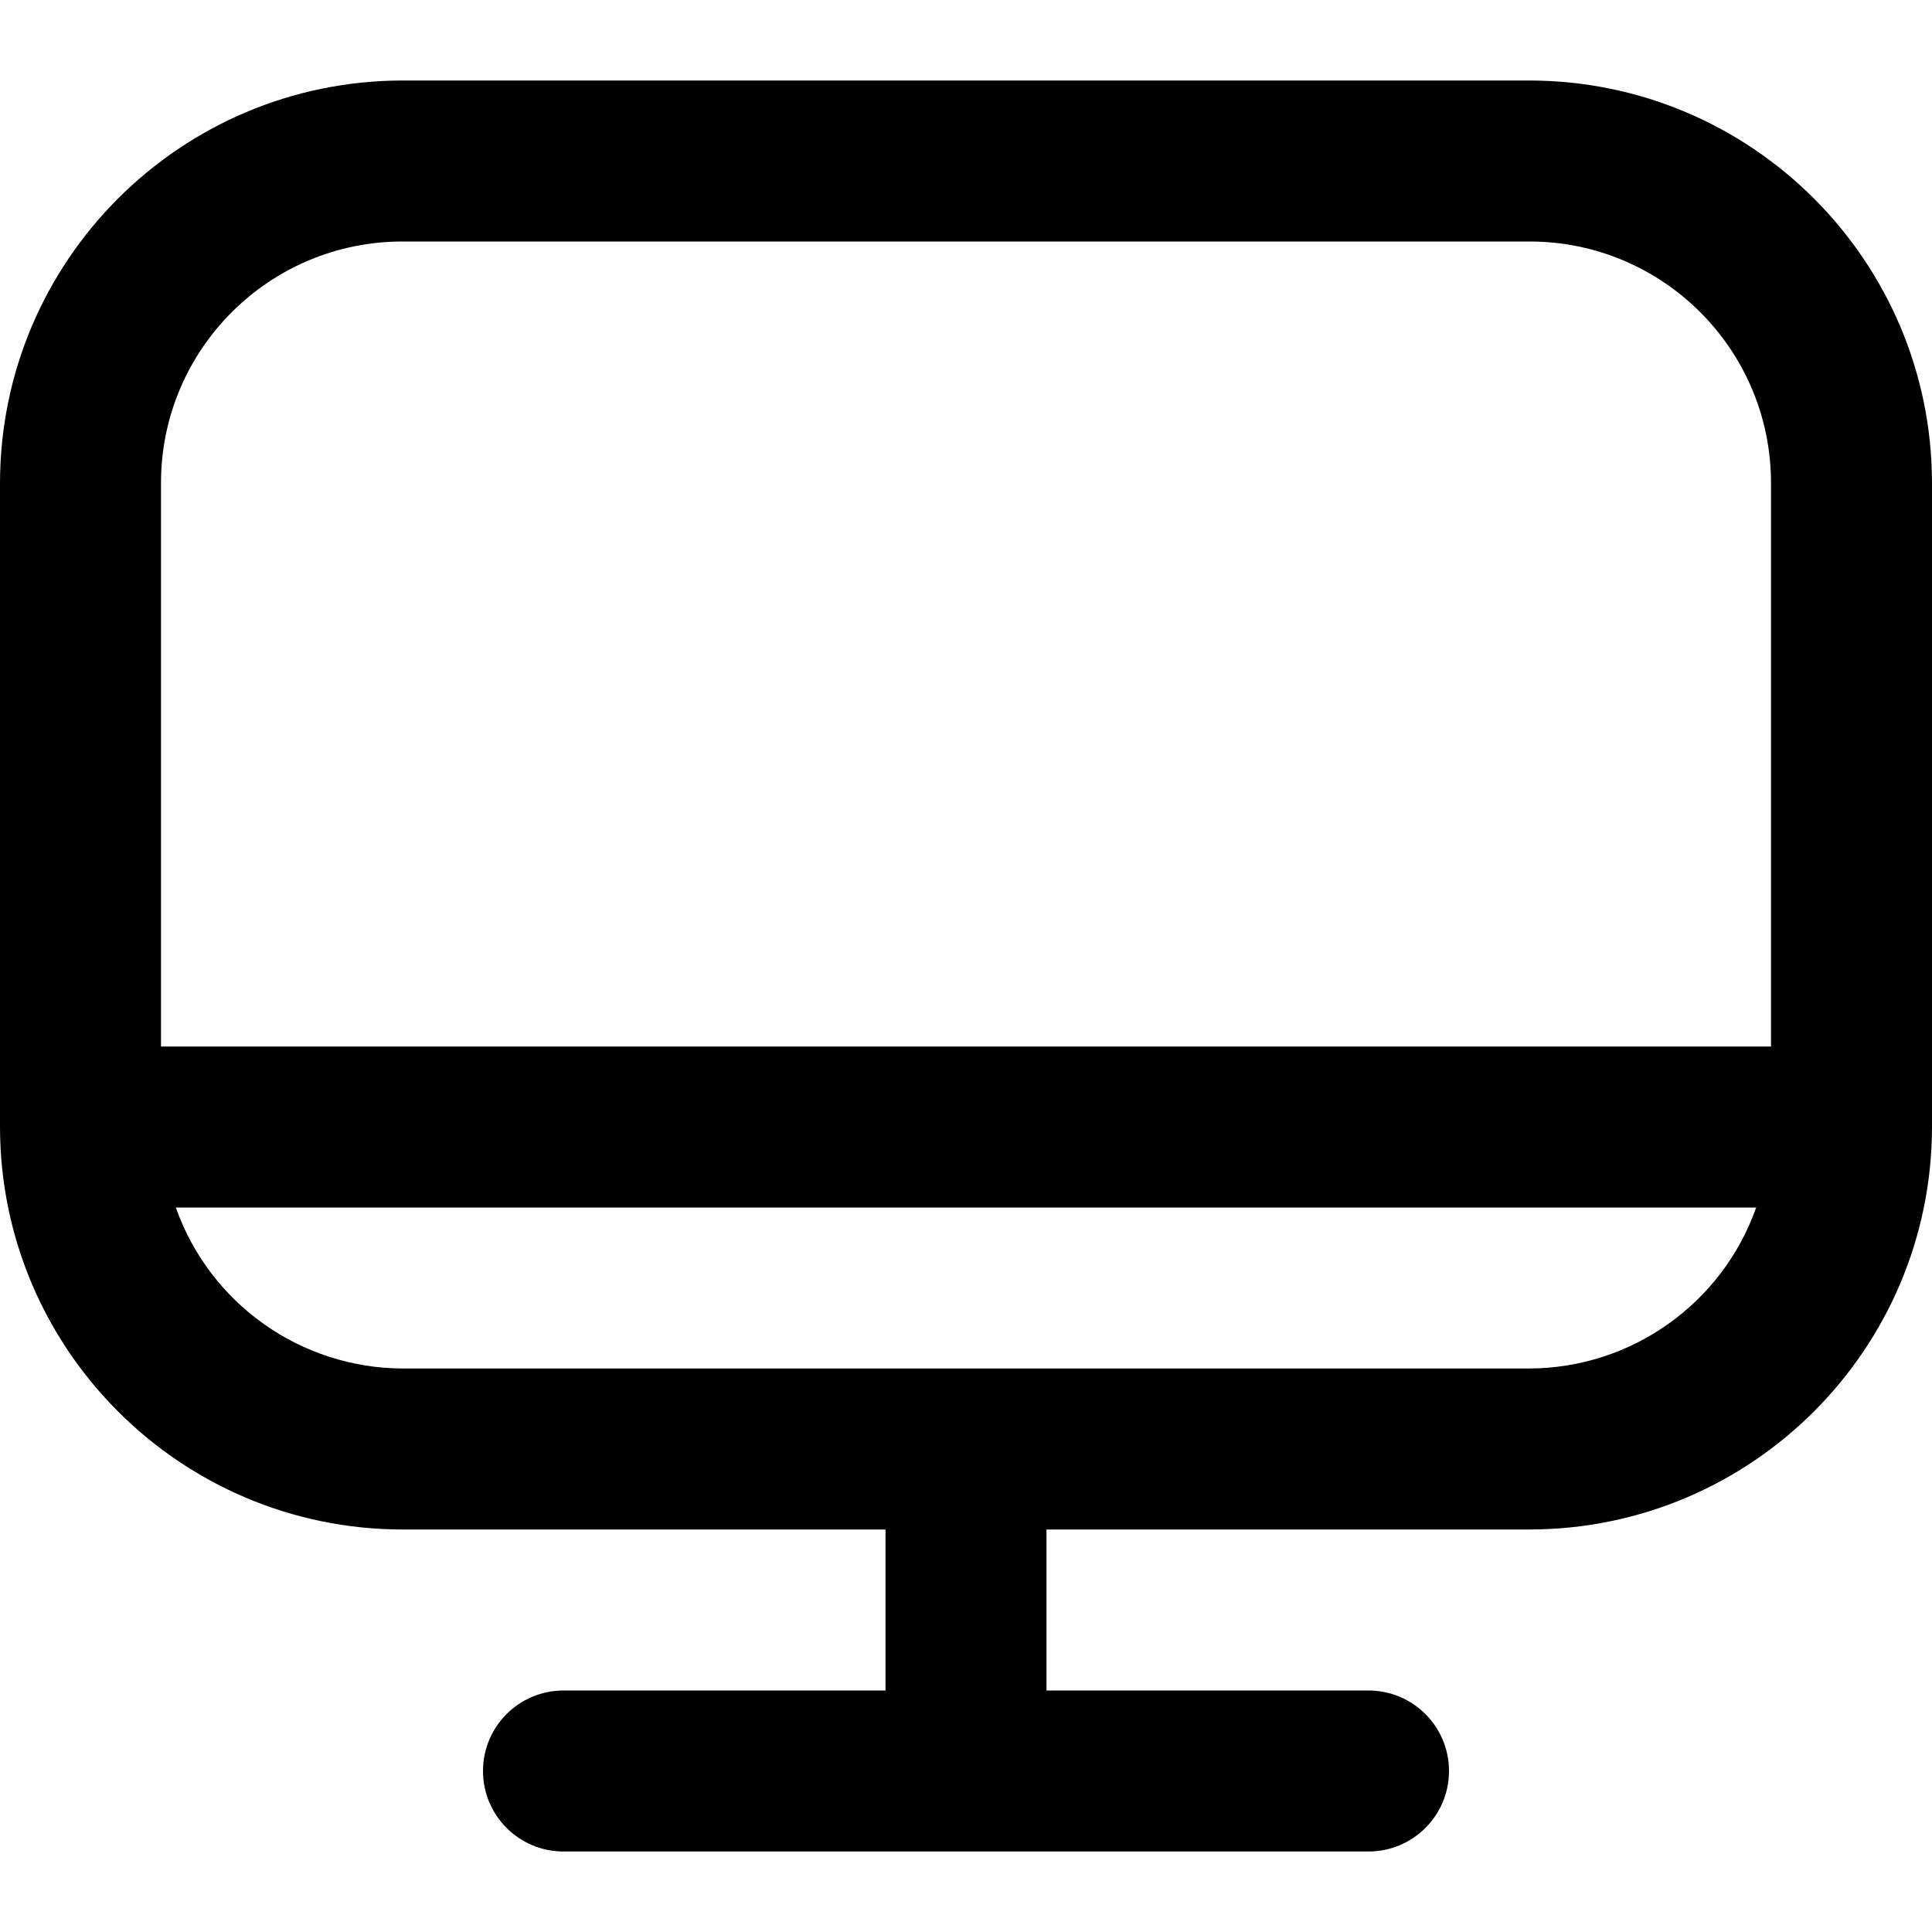
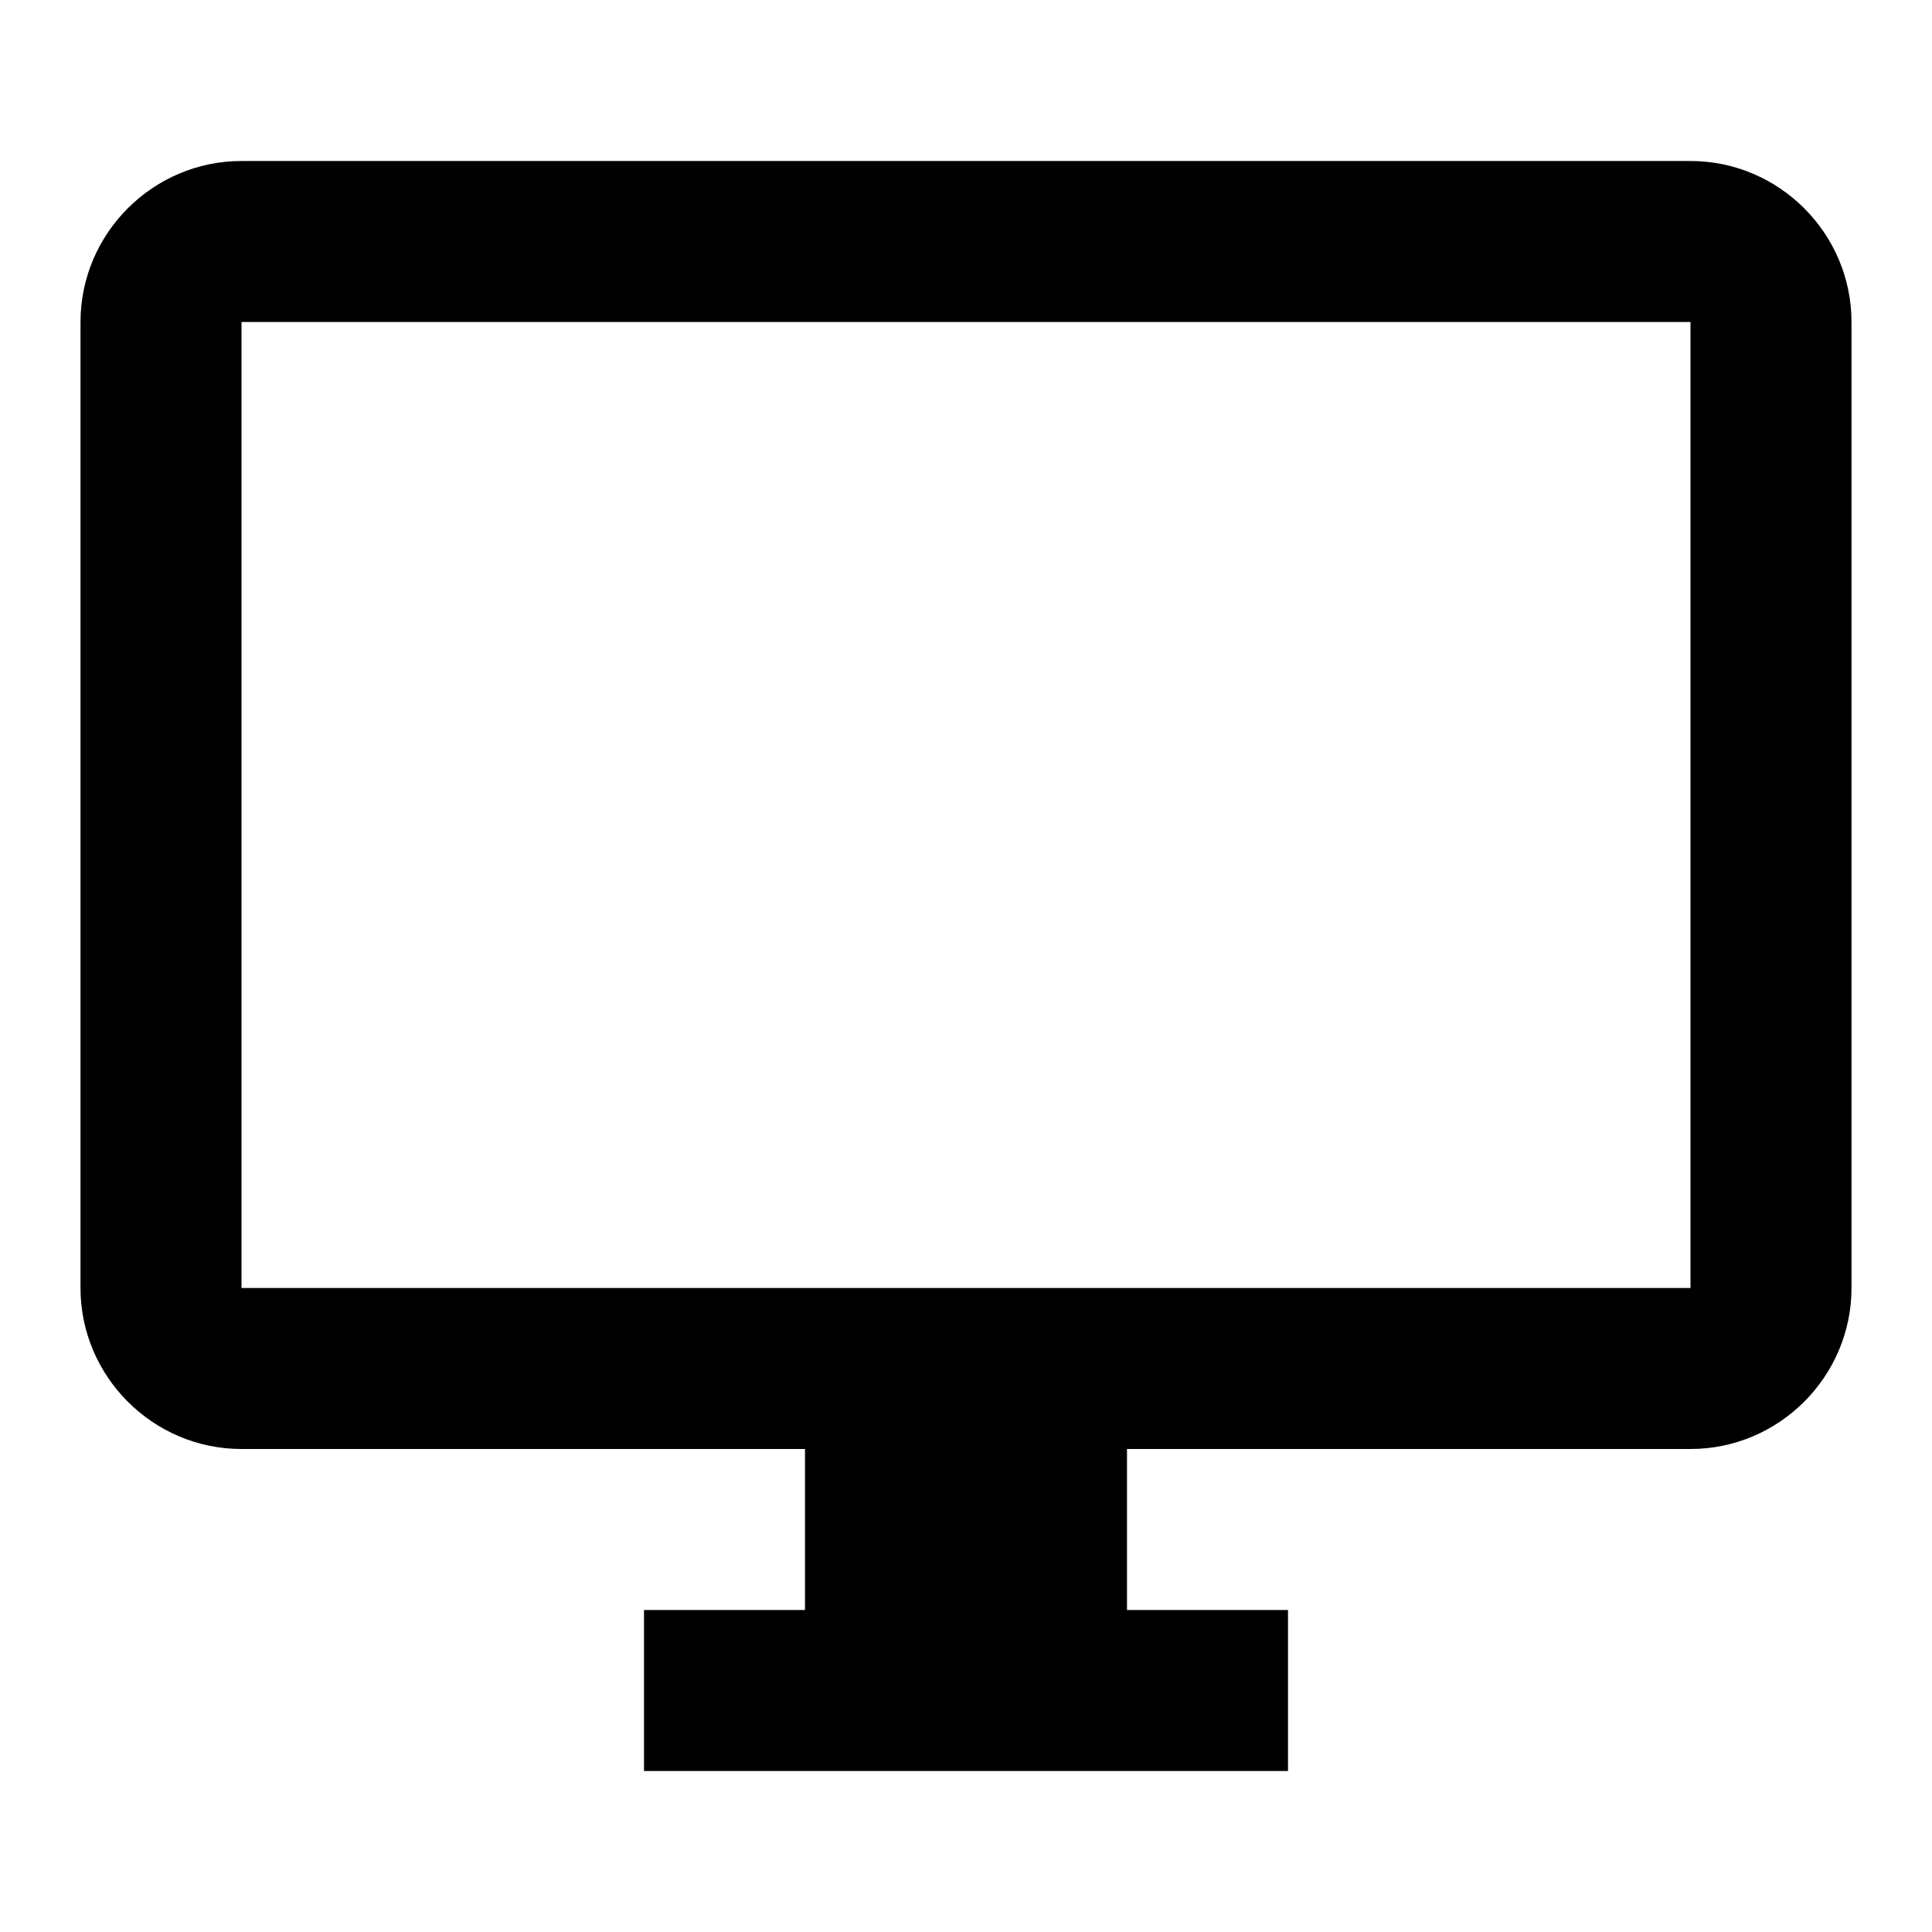
- <svg xmlns="http://www.w3.org/2000/svg" id="Outline" viewBox="0 0 24 24" width="512" height="512">
-   <path d="M19,1H5A5.006,5.006,0,0,0,0,6v8a5.006,5.006,0,0,0,5,5h6v2H7a1,1,0,0,0,0,2H17a1,1,0,0,0,0-2H13V19h6a5.006,5.006,0,0,0,5-5V6A5.006,5.006,0,0,0,19,1ZM5,3H19a3,3,0,0,1,3,3v7H2V6A3,3,0,0,1,5,3ZM19,17H5a3,3,0,0,1-2.816-2H21.816A3,3,0,0,1,19,17Z" />
+ <svg xmlns="http://www.w3.org/2000/svg" height="24px" viewBox="0 0 24 24" width="24px" fill="#000000">
+   <path d="M0 0h24v24H0z" fill="none" />
+   <path d="M21 2H3c-1.1 0-2 .9-2 2v12c0 1.1.9 2 2 2h7v2H8v2h8v-2h-2v-2h7c1.1 0 2-.9 2-2V4c0-1.1-.9-2-2-2zm0 14H3V4h18v12z" />
</svg>
